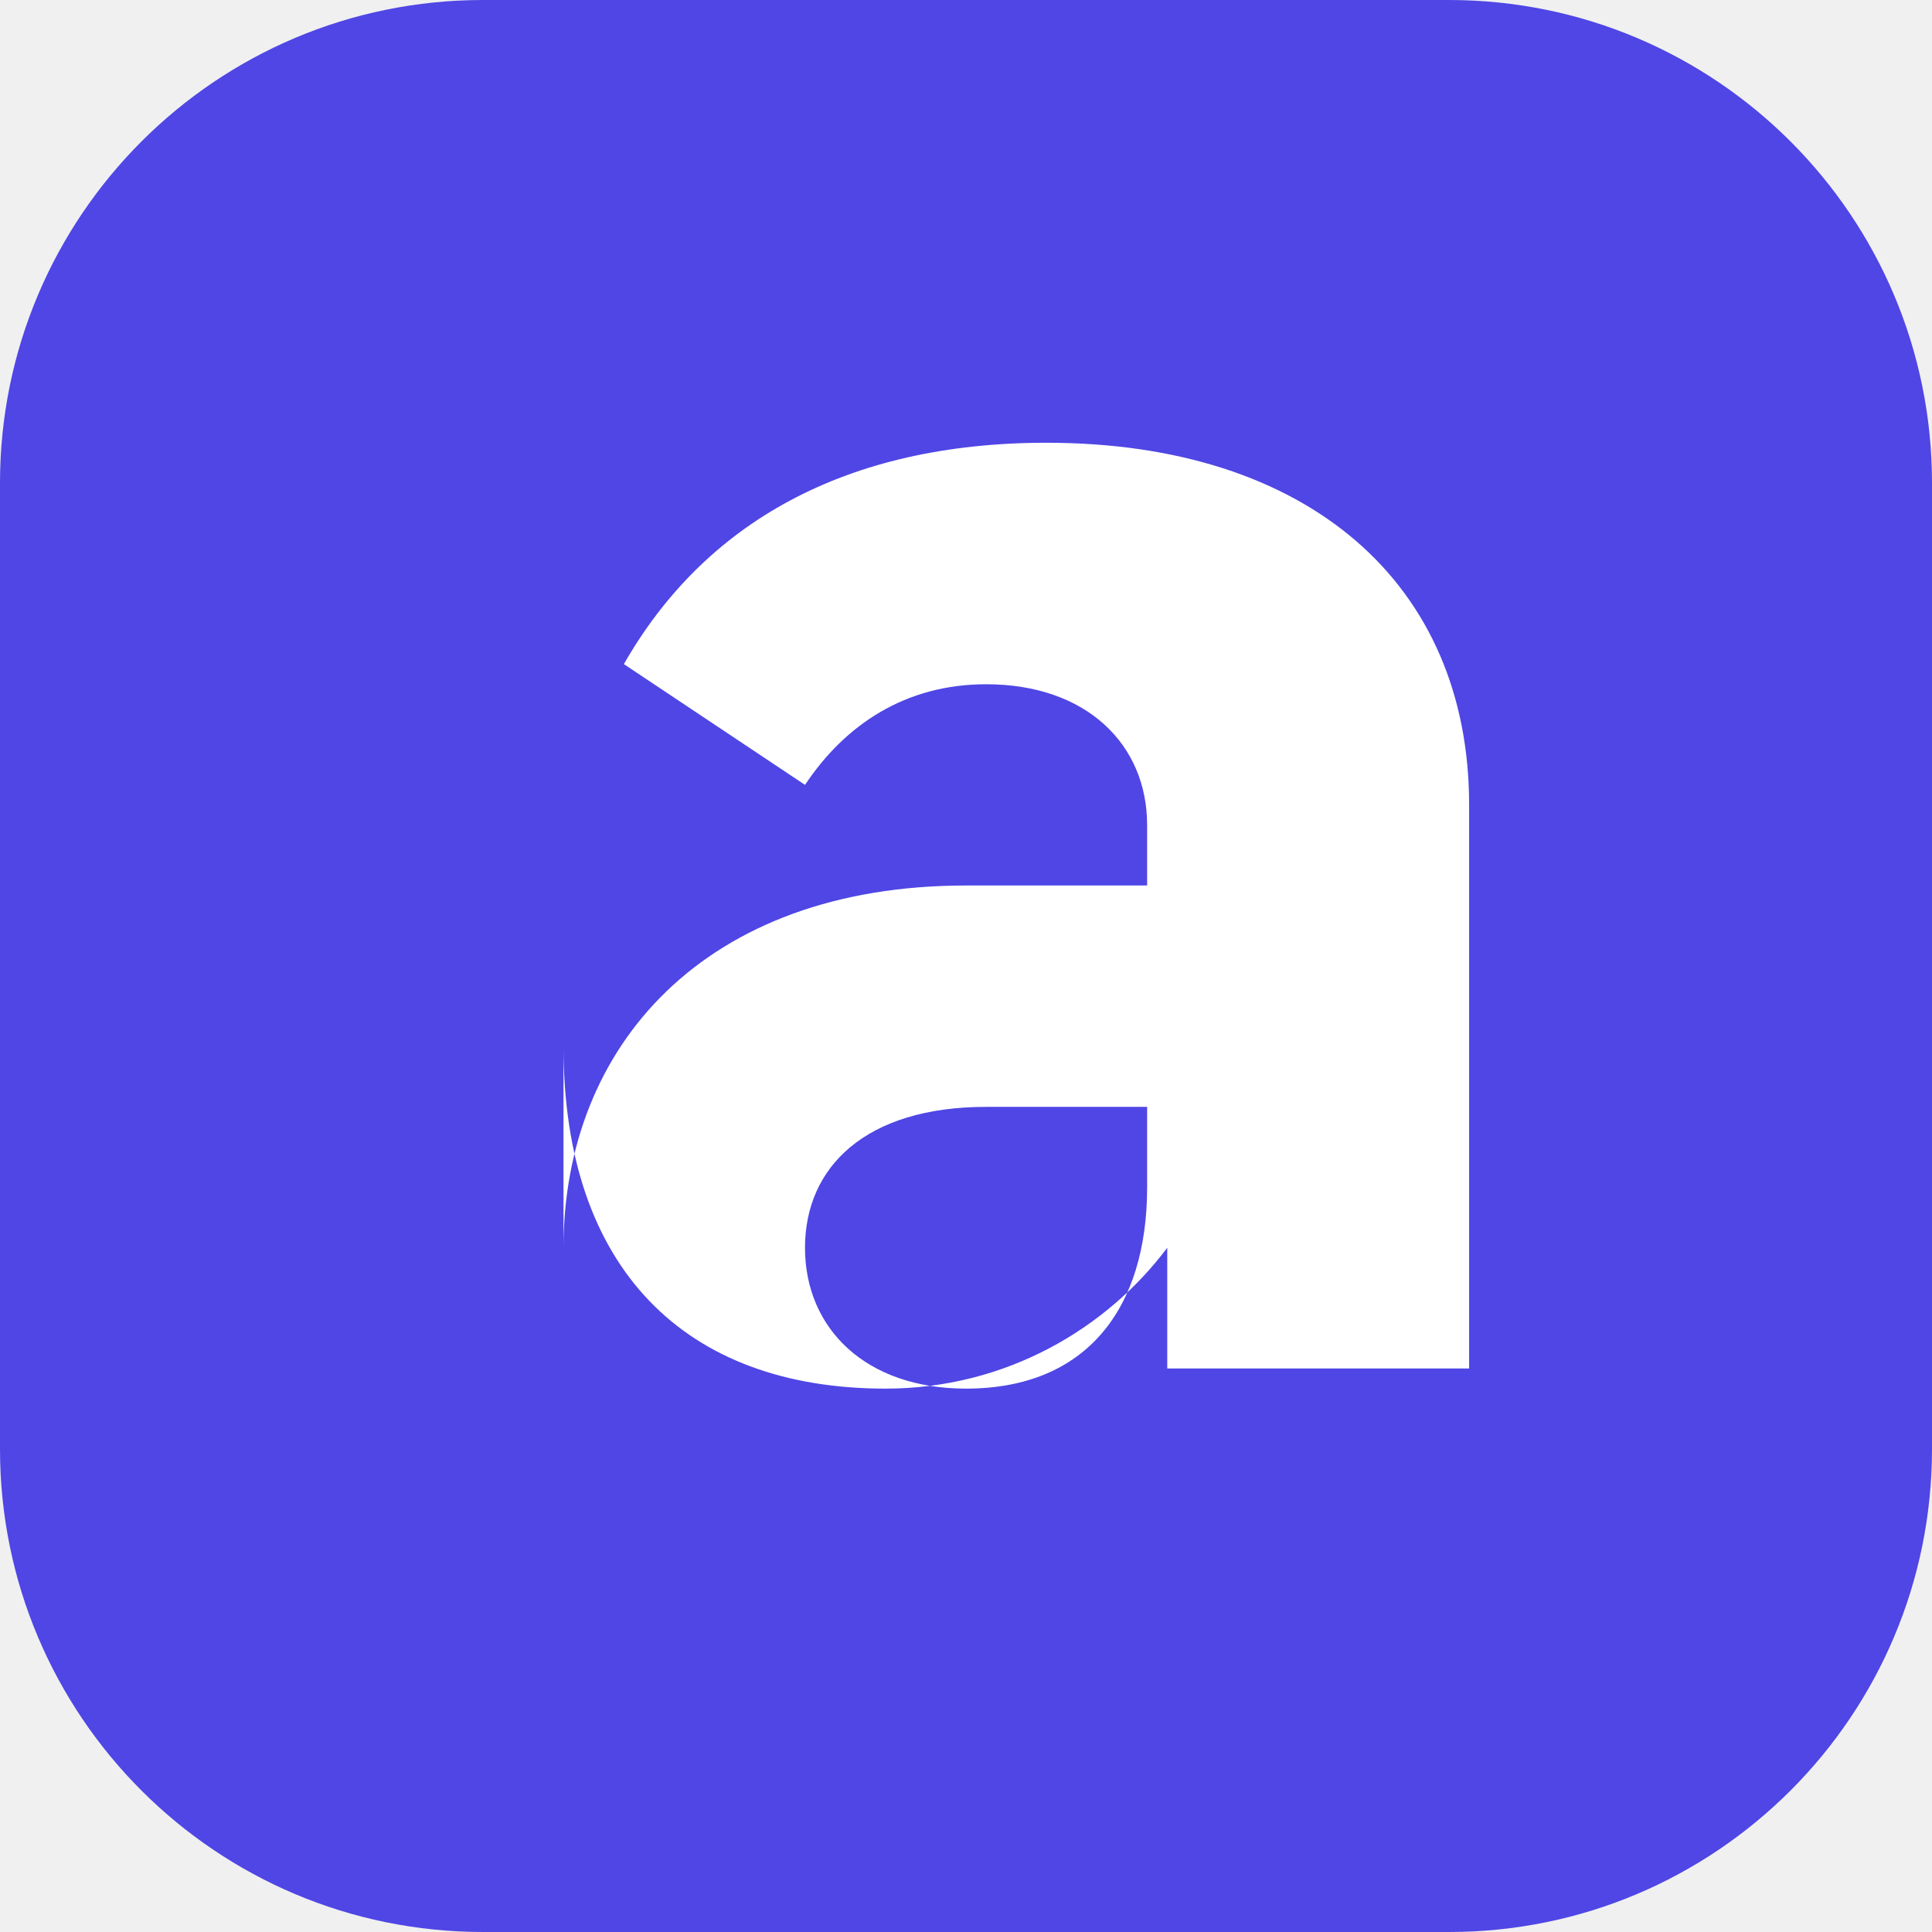
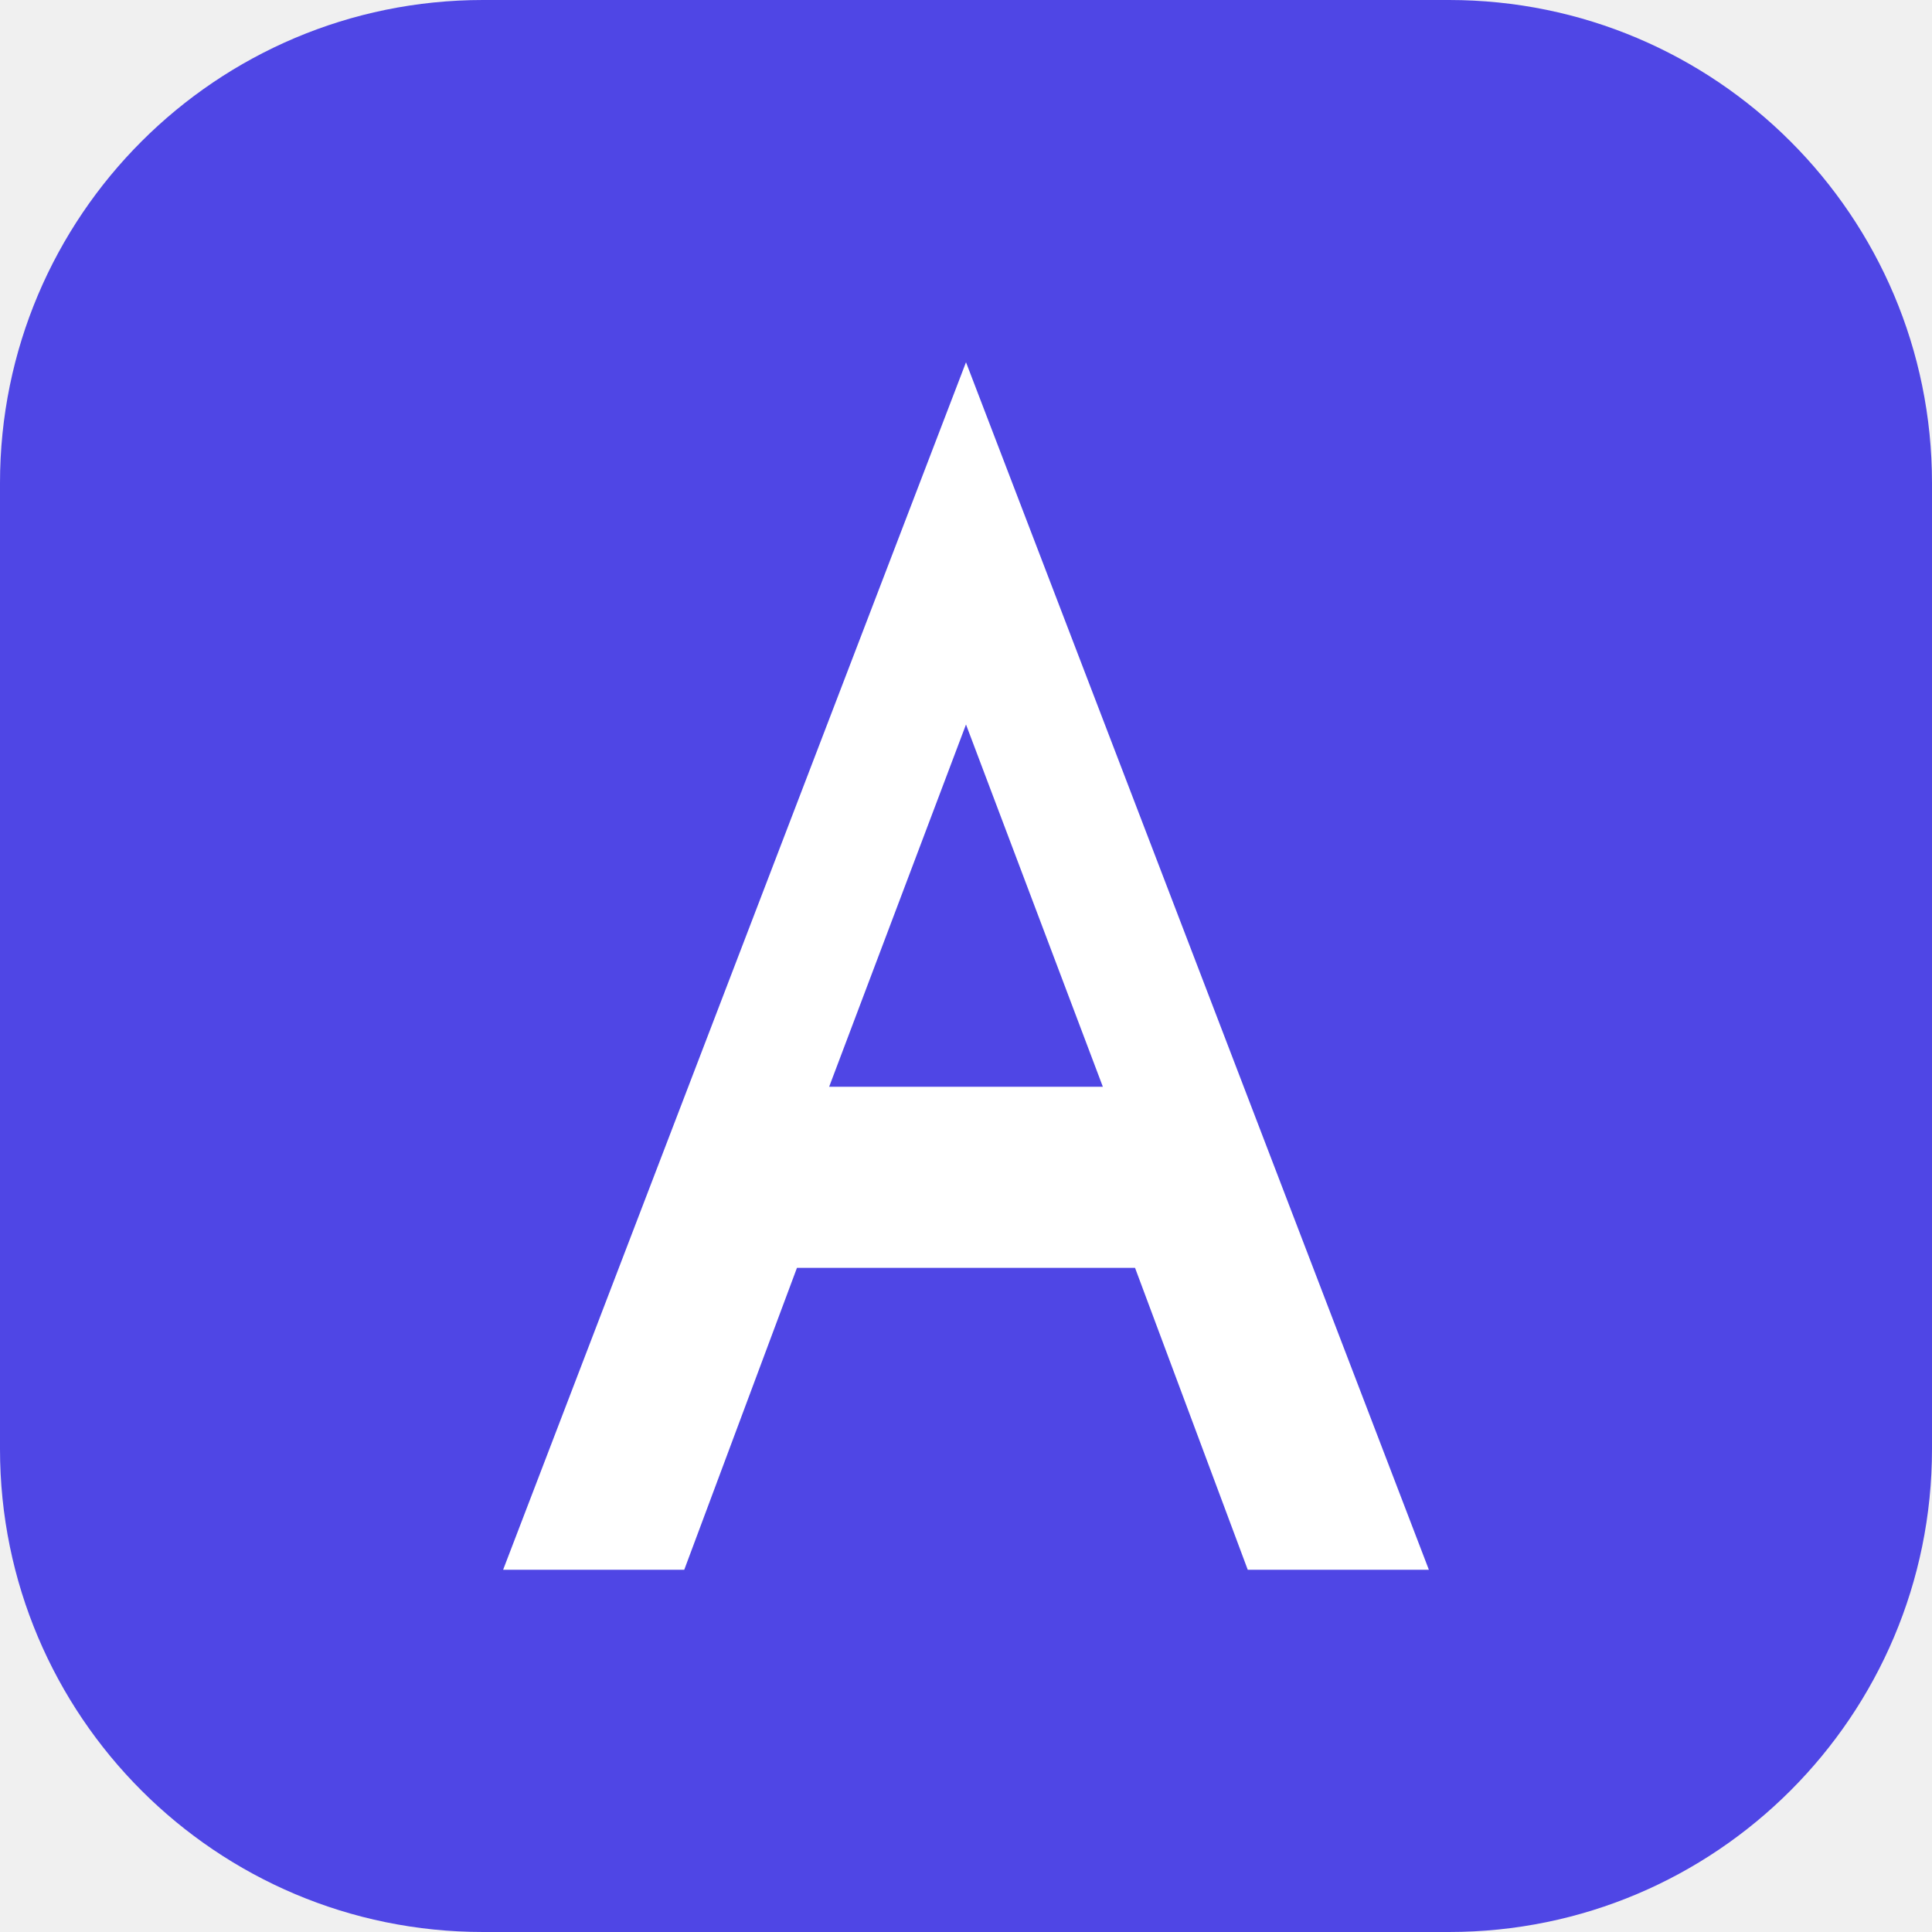
<svg xmlns="http://www.w3.org/2000/svg" width="96" height="96" viewBox="0 0 96 96" fill="none">
  <rect width="96" height="96" rx="24" fill="#4F46E5" />
-   <path d="M28 62c0-10 7-18 20-18h9v-3c0-4-3-7-8-7-4 0-7 2-9 5l-9-6c4-7 11-11 21-11 13 0 21 7 21 18v28H58v-6c-3 4-8 7-14 7-10 0-16-6-16-17Zm29-7h-8c-6 0-9 3-9 7s3 7 8 7c6 0 9-4 9-10v-4Z" fill="white" />
+   <path d="M48 18l23 60h-9l-5.6-15H39.6L34 78h-9L48 18zm0 18l-6.8 18h13.6L48 36z" fill="white" />
</svg>
